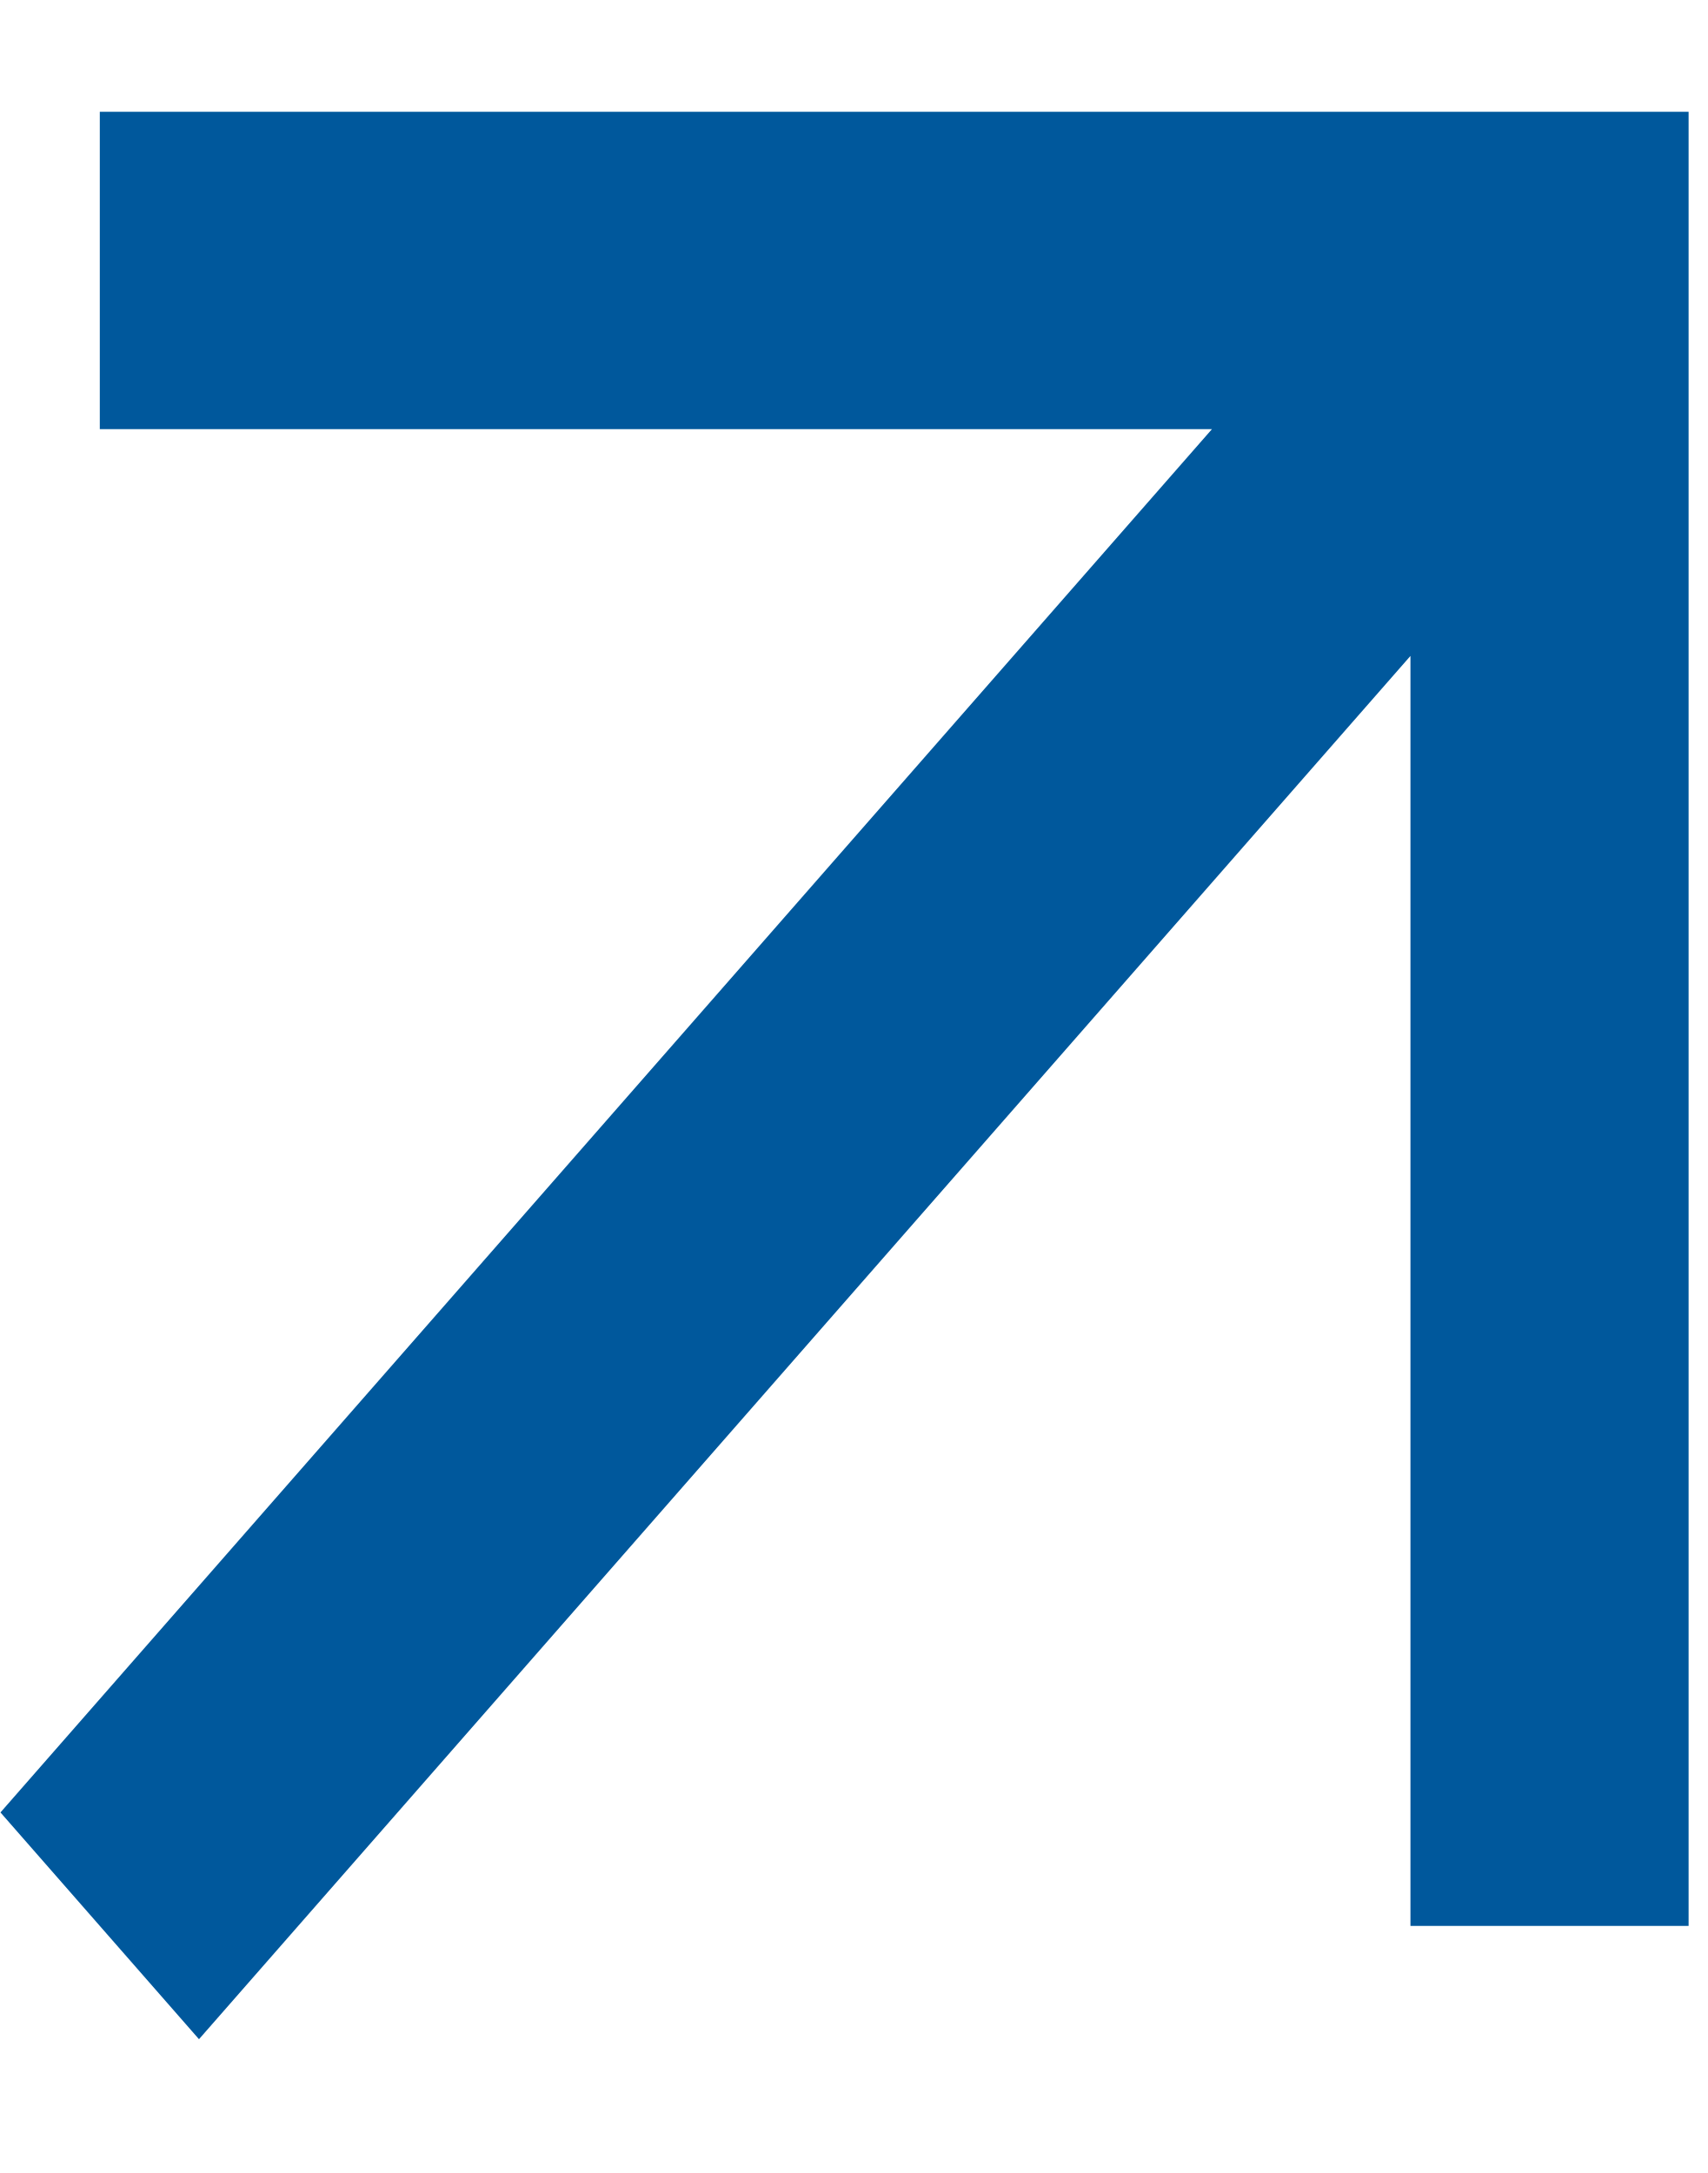
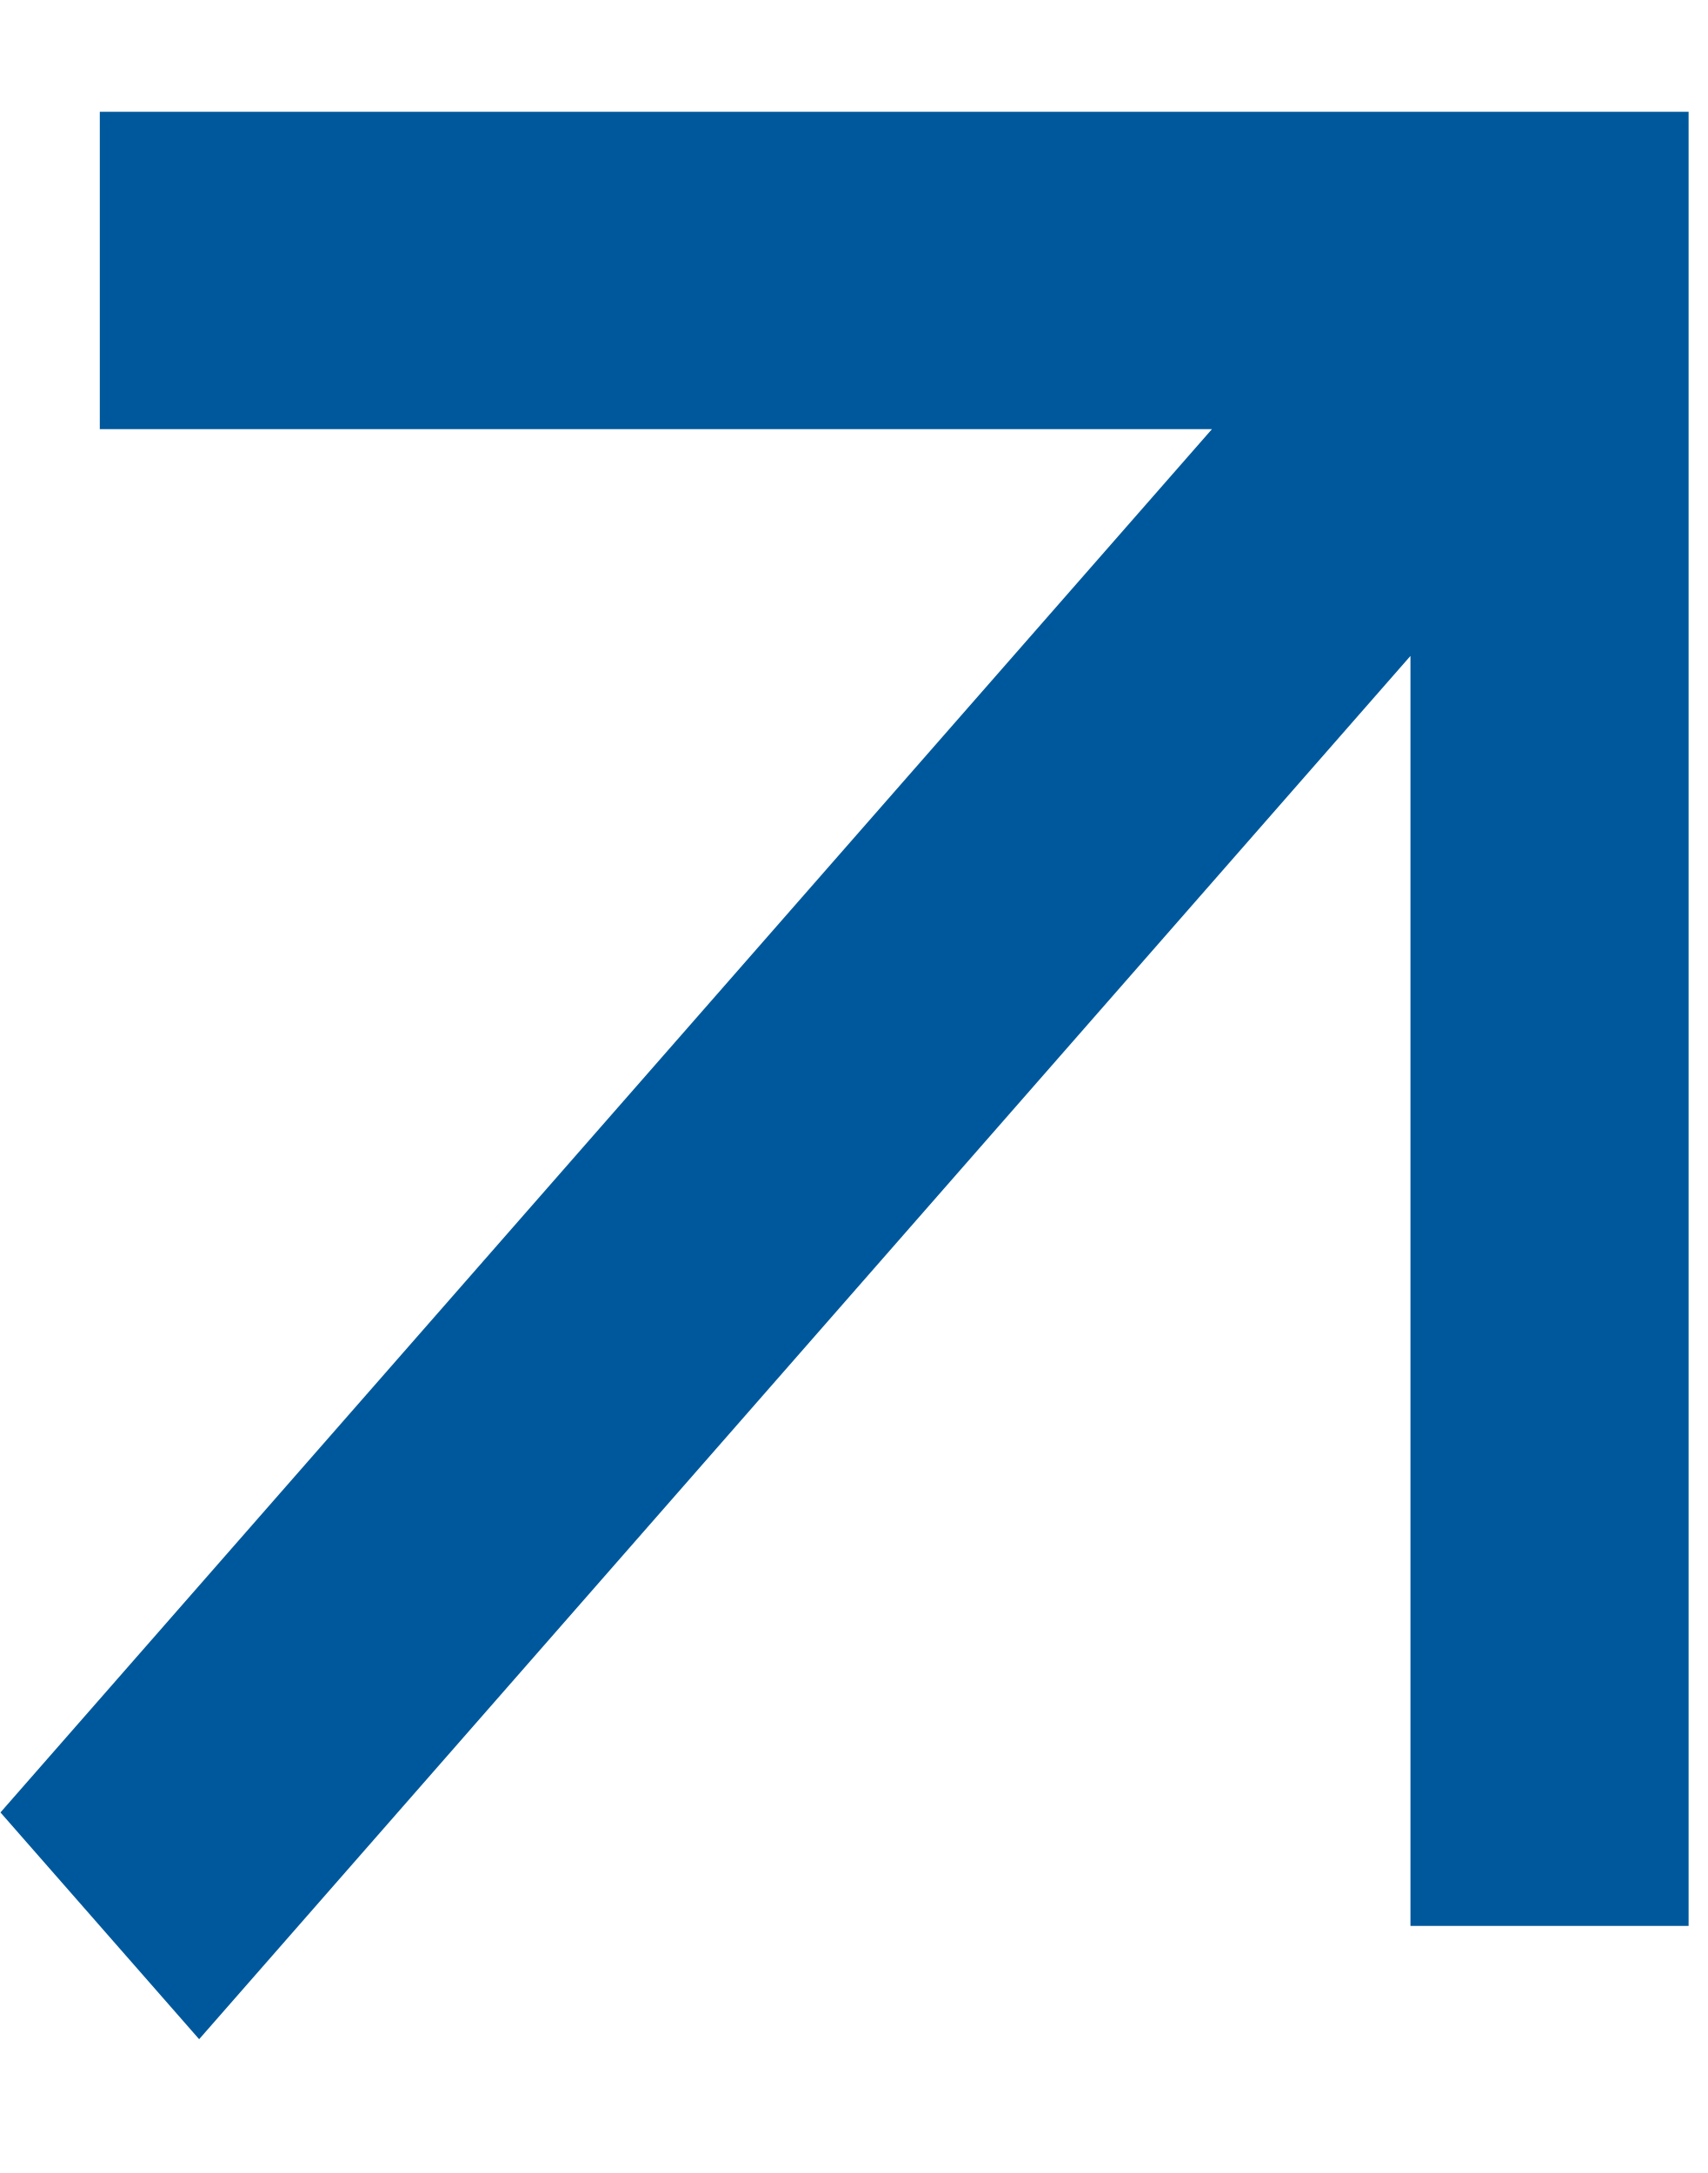
- <svg xmlns="http://www.w3.org/2000/svg" width="11" height="14" viewBox="0 0 11 14" fill="none">
-   <path fill-rule="evenodd" clip-rule="evenodd" d="M0.643 0.72L0.643 2.765L7.808 2.765L0.003 11.677L1.282 13.138L9.087 4.226L9.087 12.408L10.879 12.408V0.72H0.643Z" fill="#00589C" />
+ <svg xmlns="http://www.w3.org/2000/svg" width="11" height="14" fill="none">
+   <path fill-rule="evenodd" clip-rule="evenodd" d="M.643.72v2.045h7.165L.003 11.677l1.28 1.461 7.804-8.912v8.182h1.792V.72H.643z" fill="#00589C" />
</svg>
